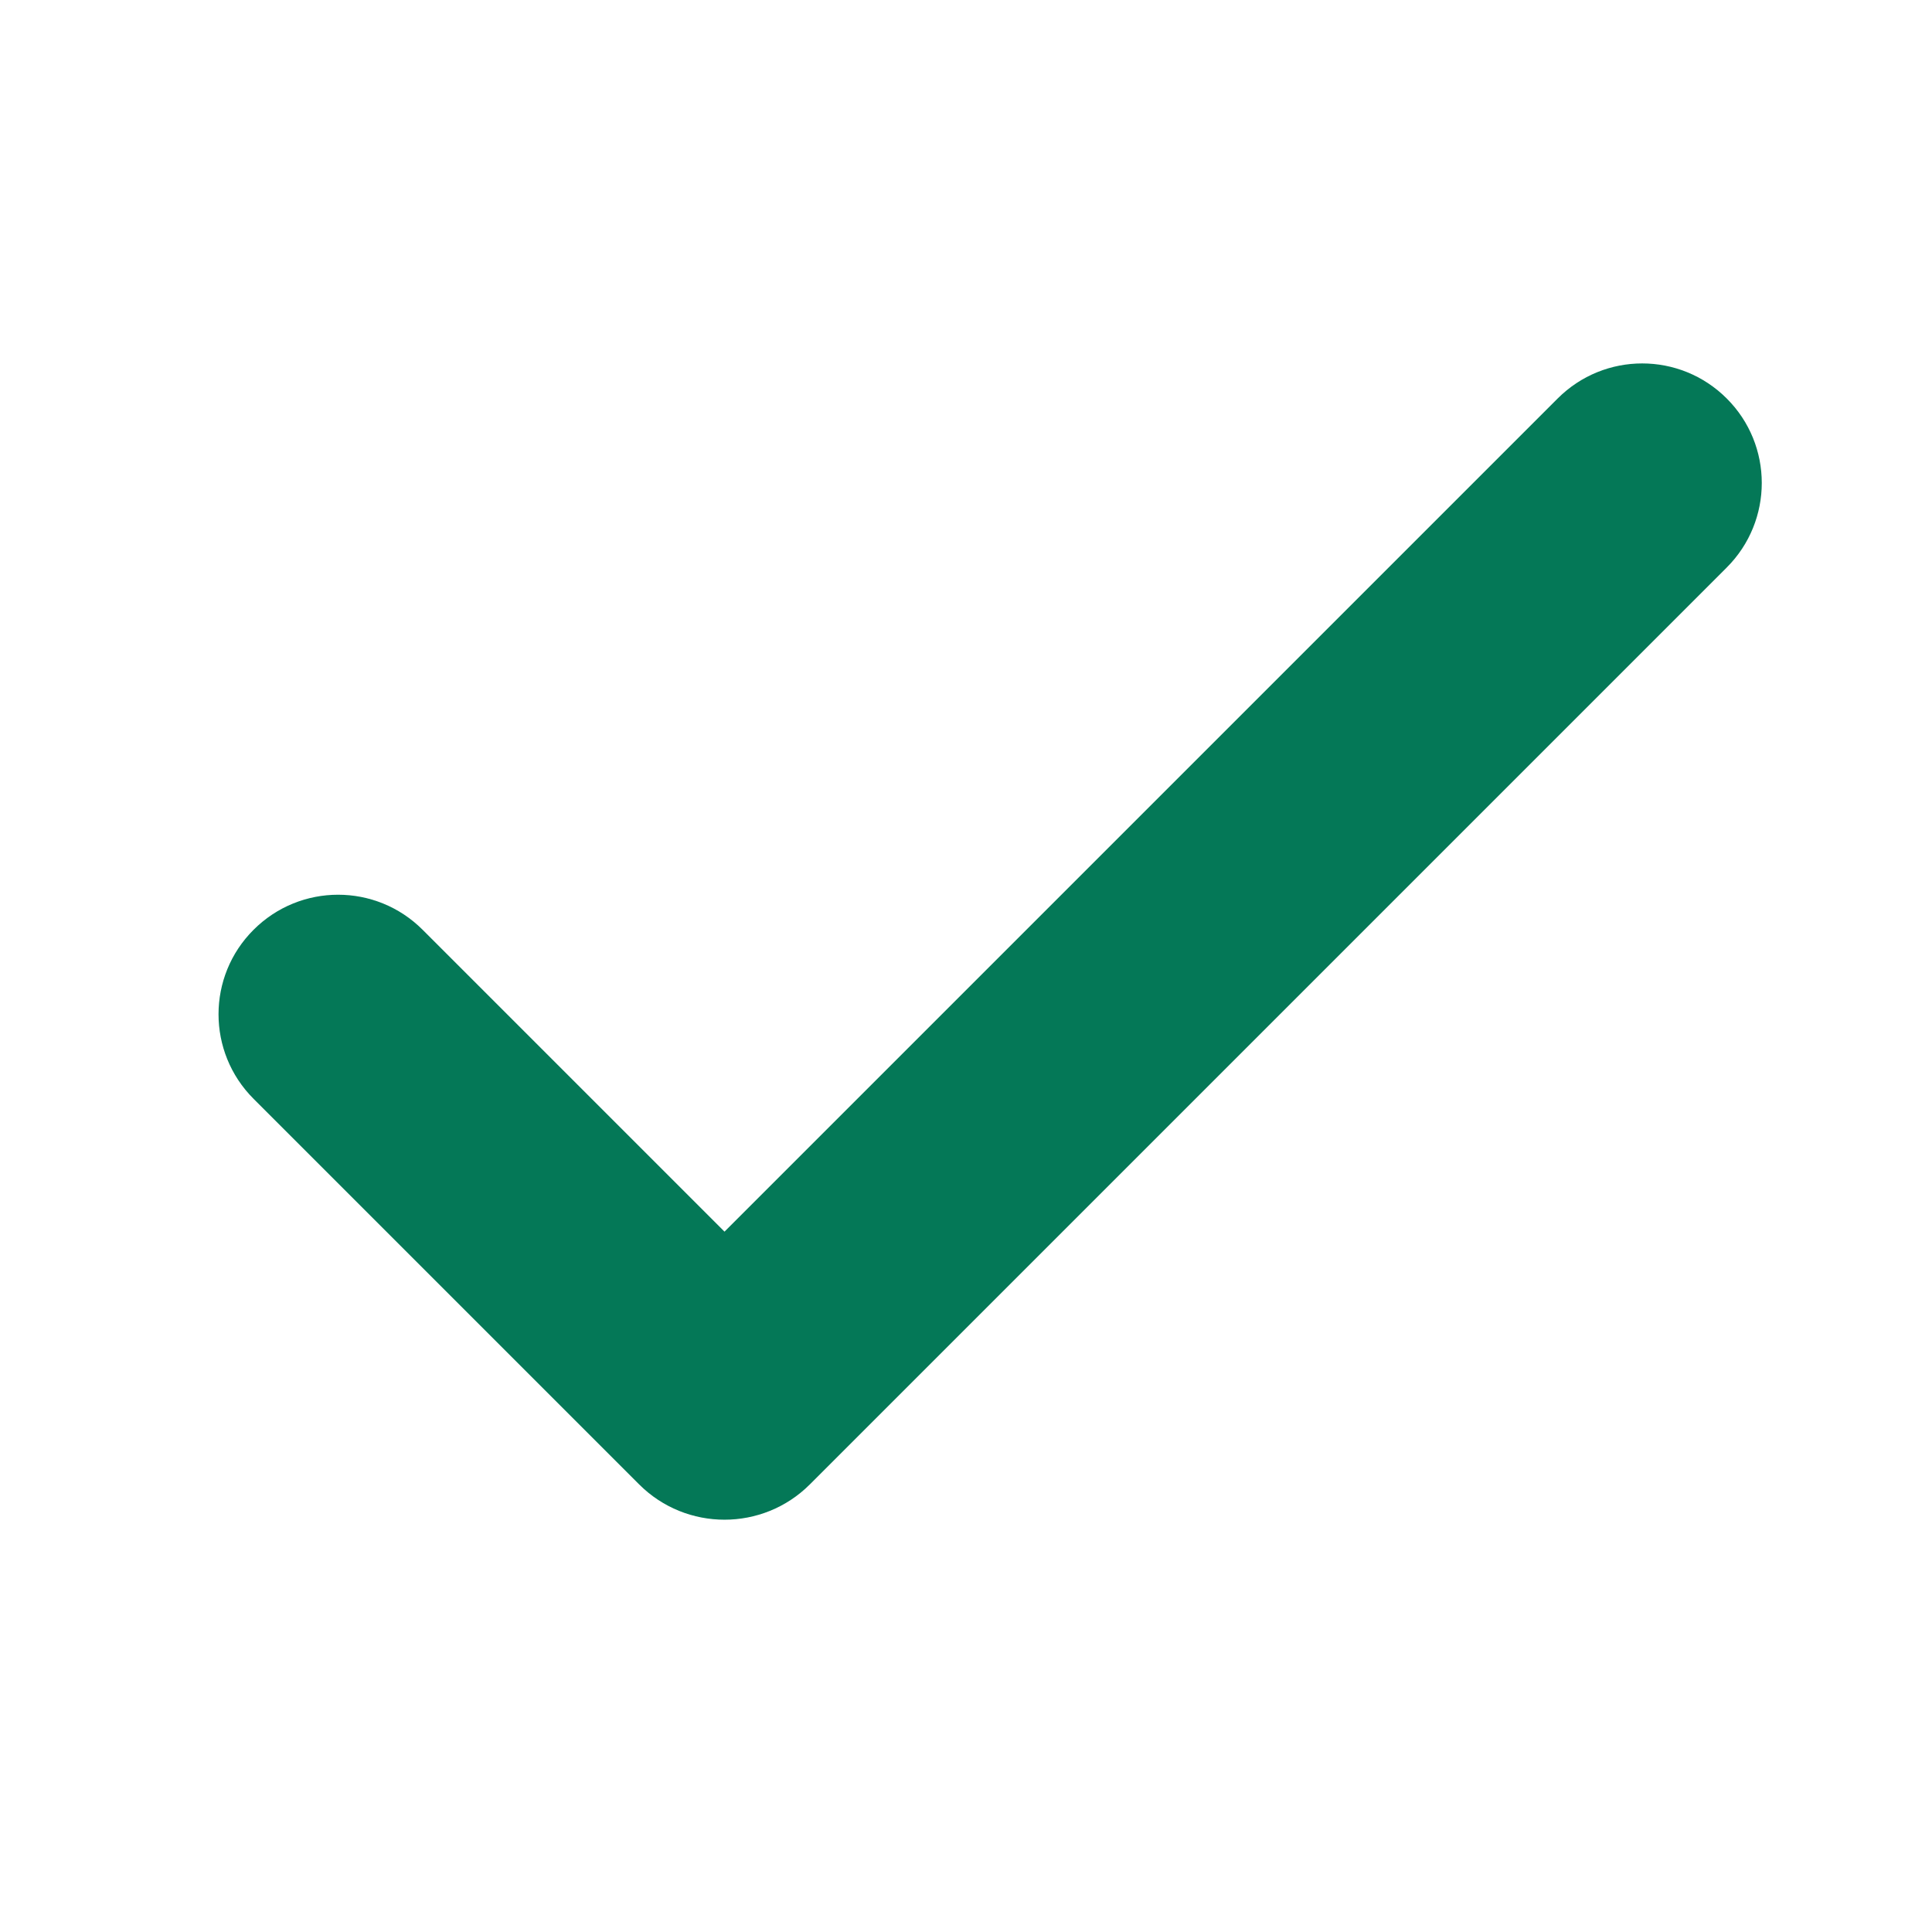
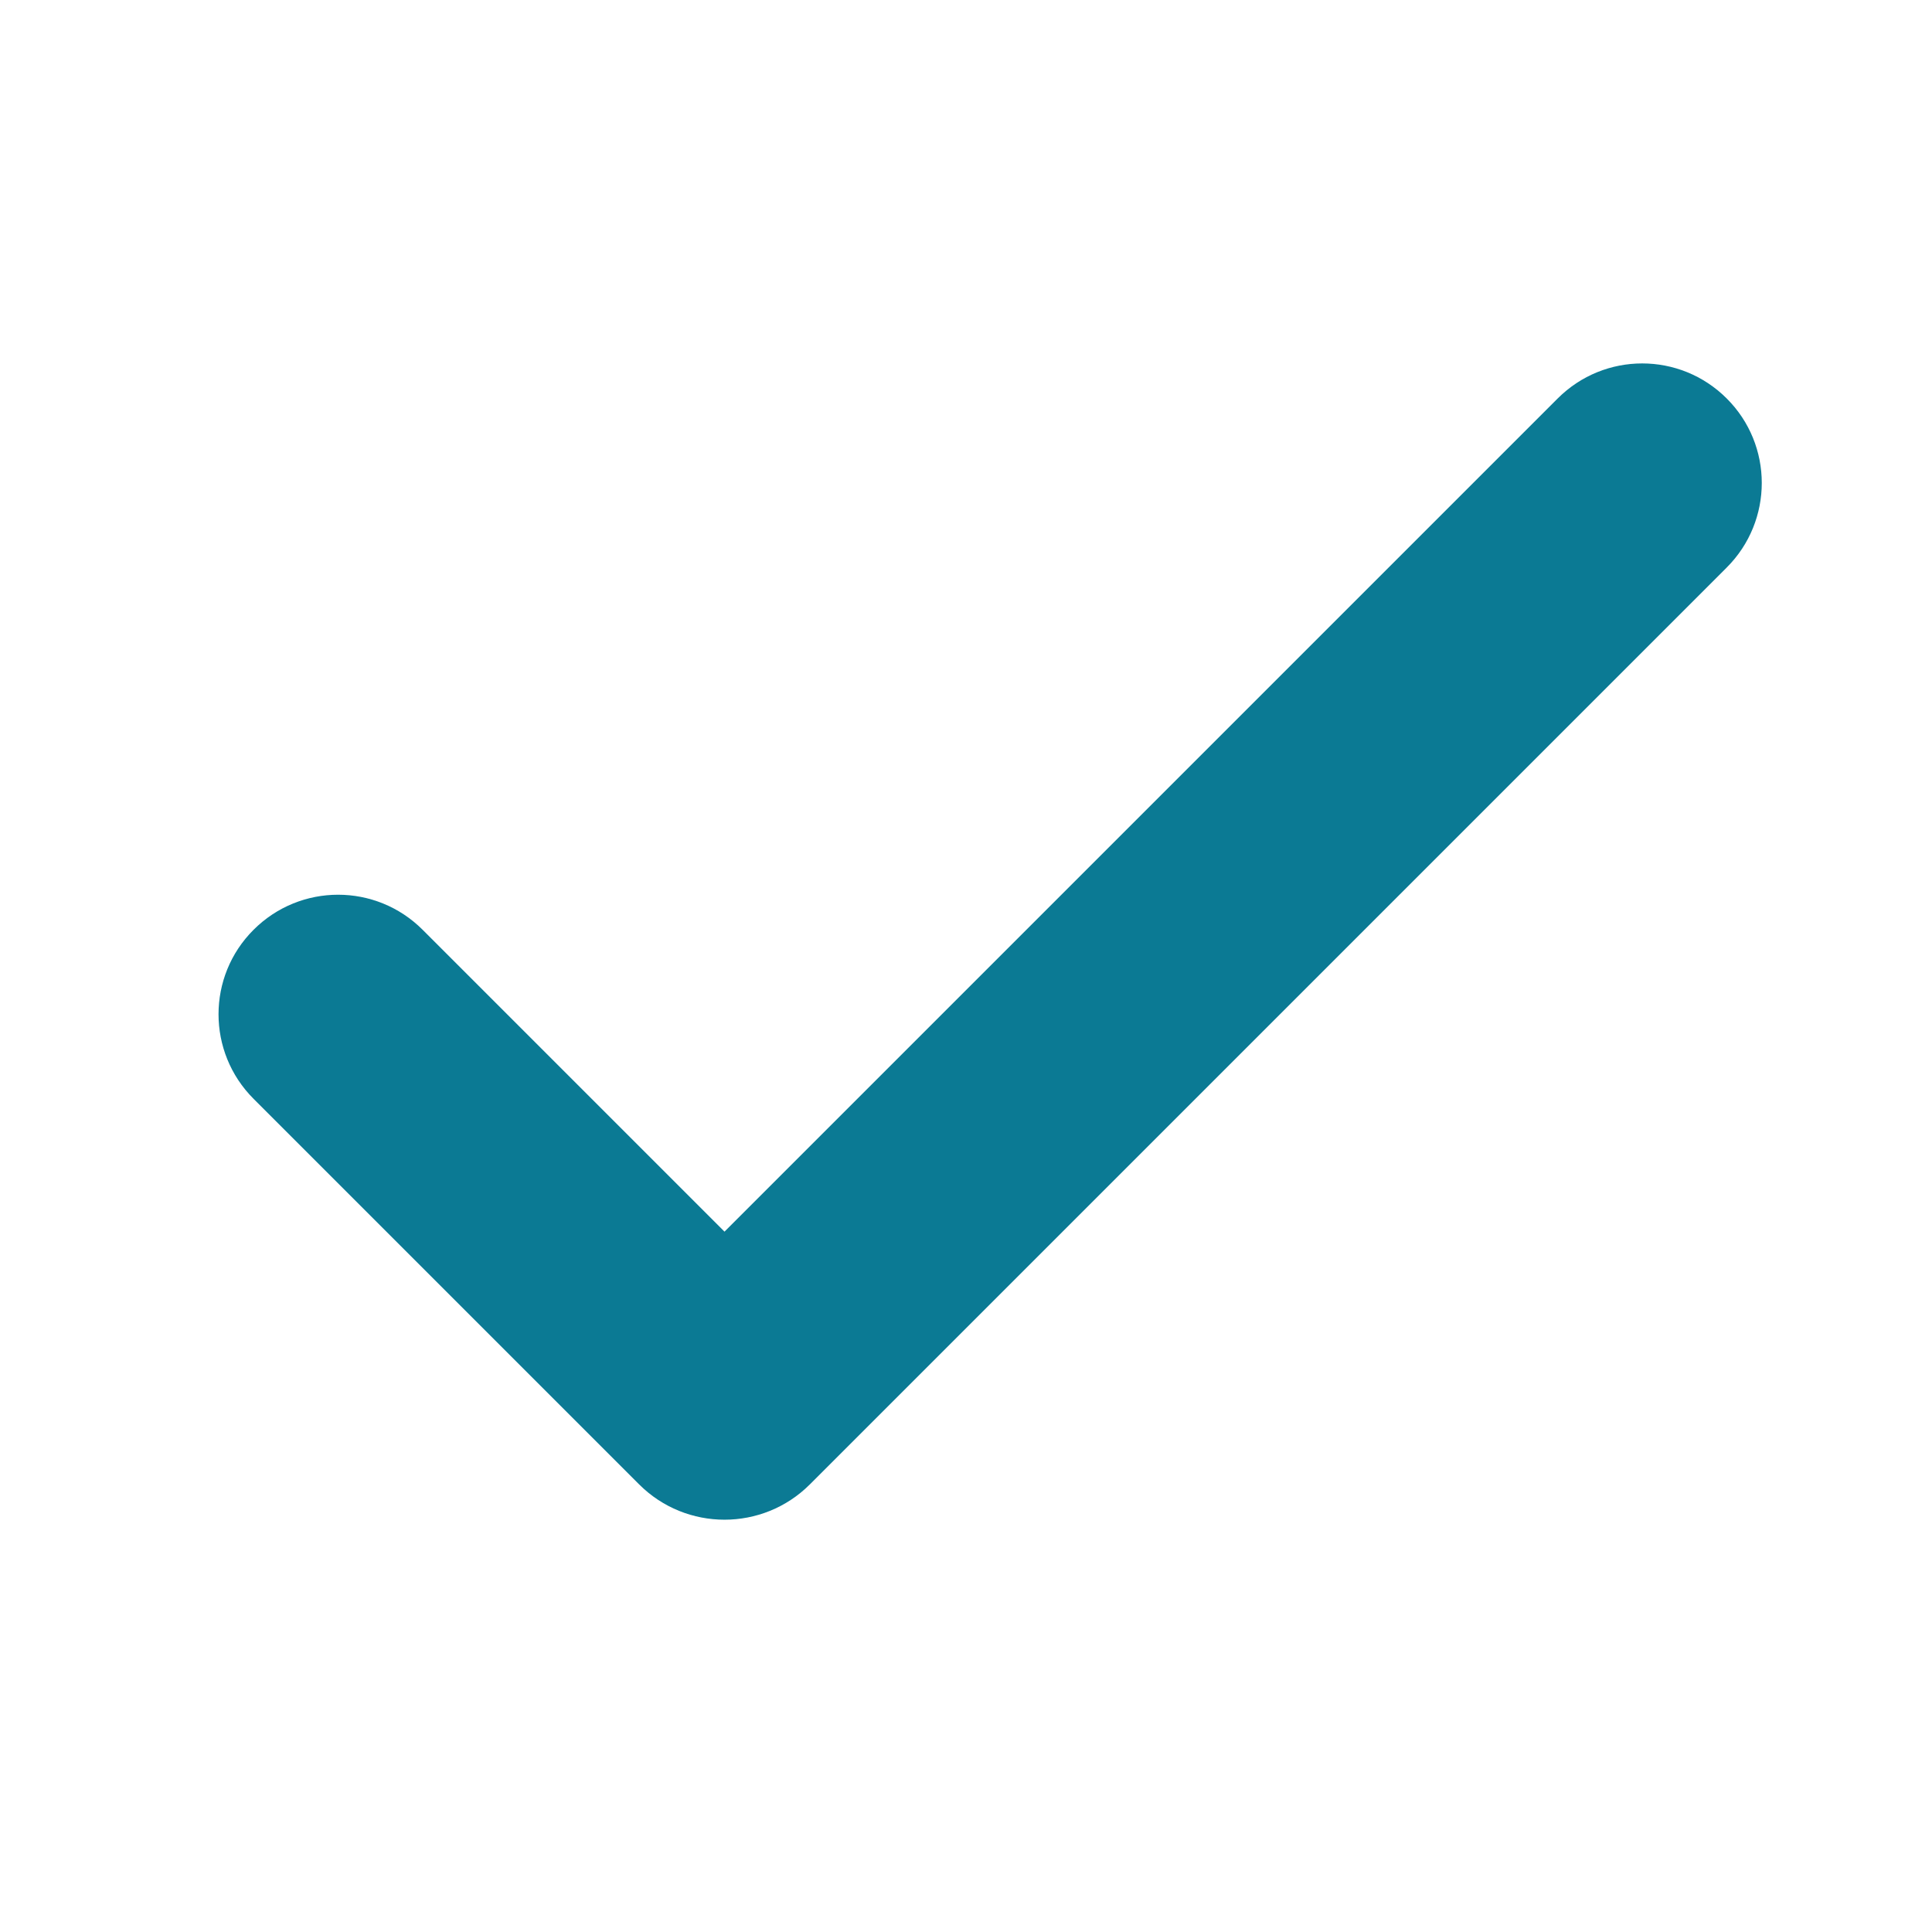
<svg xmlns="http://www.w3.org/2000/svg" width="16" height="16" viewBox="0 0 16 16" fill="none">
-   <path d="M6 10.2L3.5 7.7C3.113 7.313 2.487 7.313 2.1 7.7C1.713 8.086 1.713 8.713 2.1 9.1L5.293 12.293C5.683 12.683 6.317 12.683 6.707 12.293L14.3 4.7C14.687 4.313 14.687 3.686 14.3 3.3C13.913 2.913 13.287 2.913 12.9 3.3L6 10.2Z" fill="#047857" />
+   <path d="M6 10.2L3.5 7.7C3.113 7.313 2.487 7.313 2.1 7.7C1.713 8.086 1.713 8.713 2.1 9.1L5.293 12.293C5.683 12.683 6.317 12.683 6.707 12.293L14.3 4.7C14.687 4.313 14.687 3.686 14.3 3.3C13.913 2.913 13.287 2.913 12.9 3.3L6 10.2Z" fill="#0B7A94" />
</svg>
